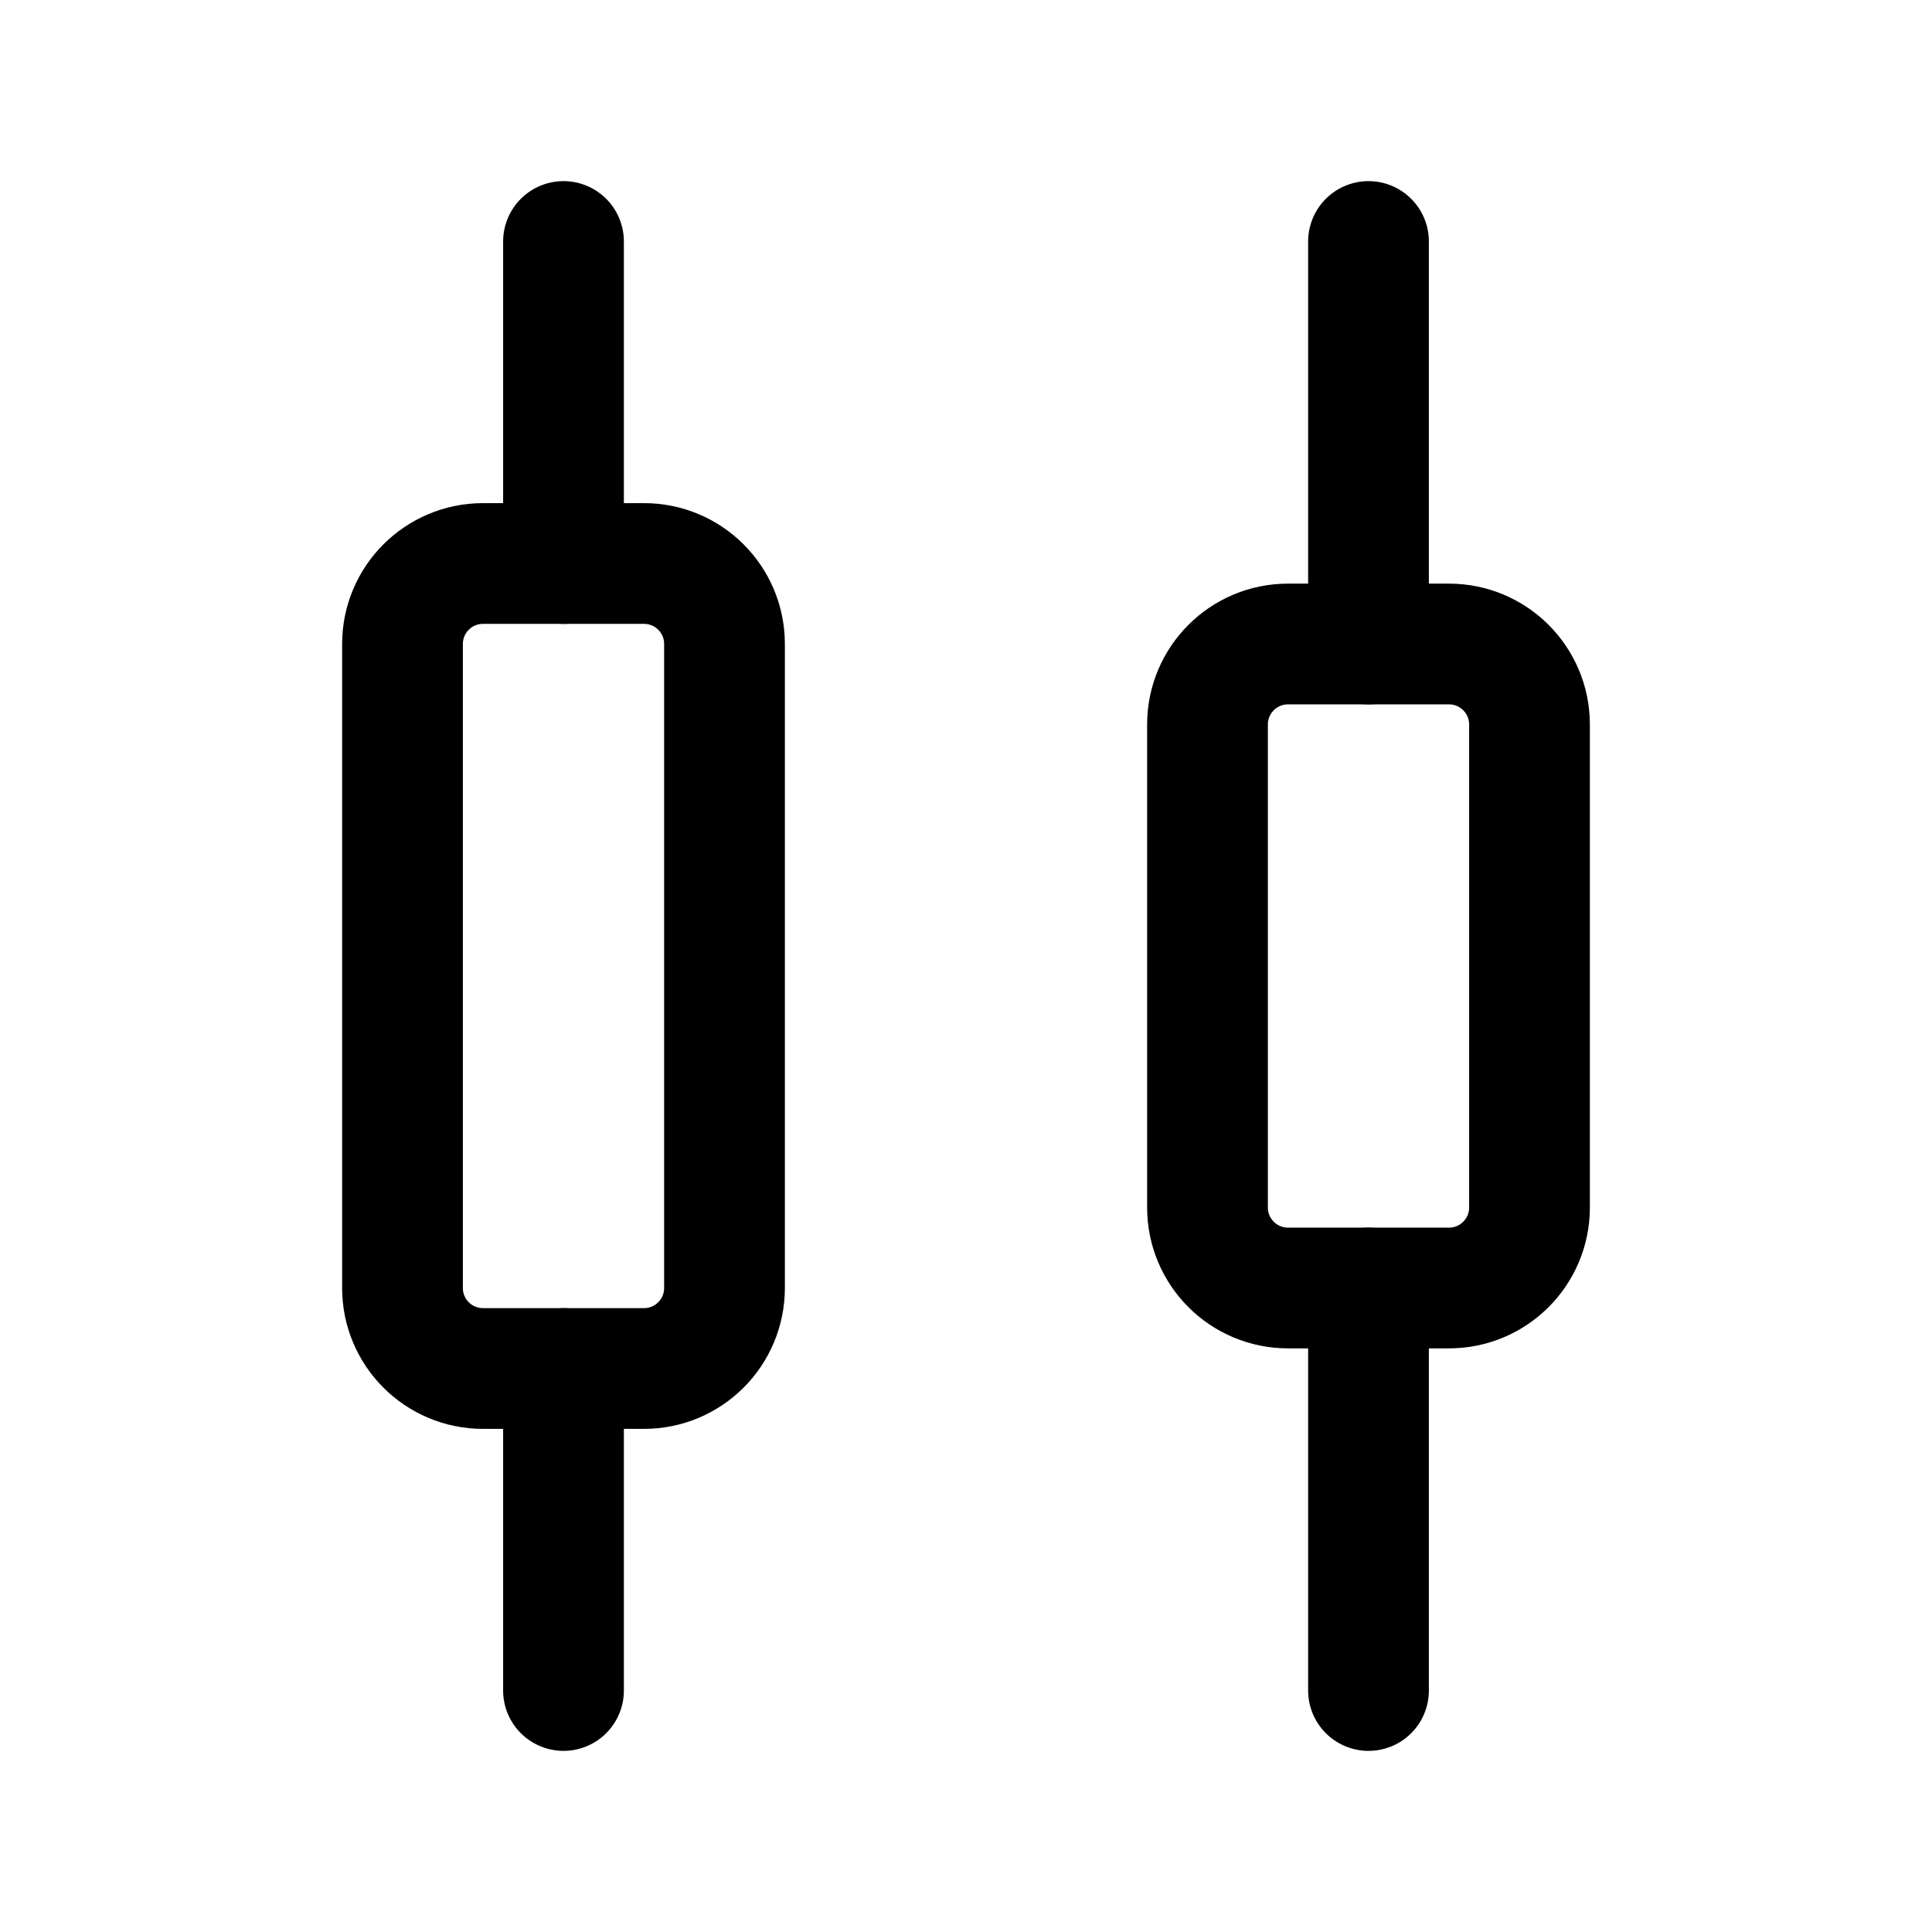
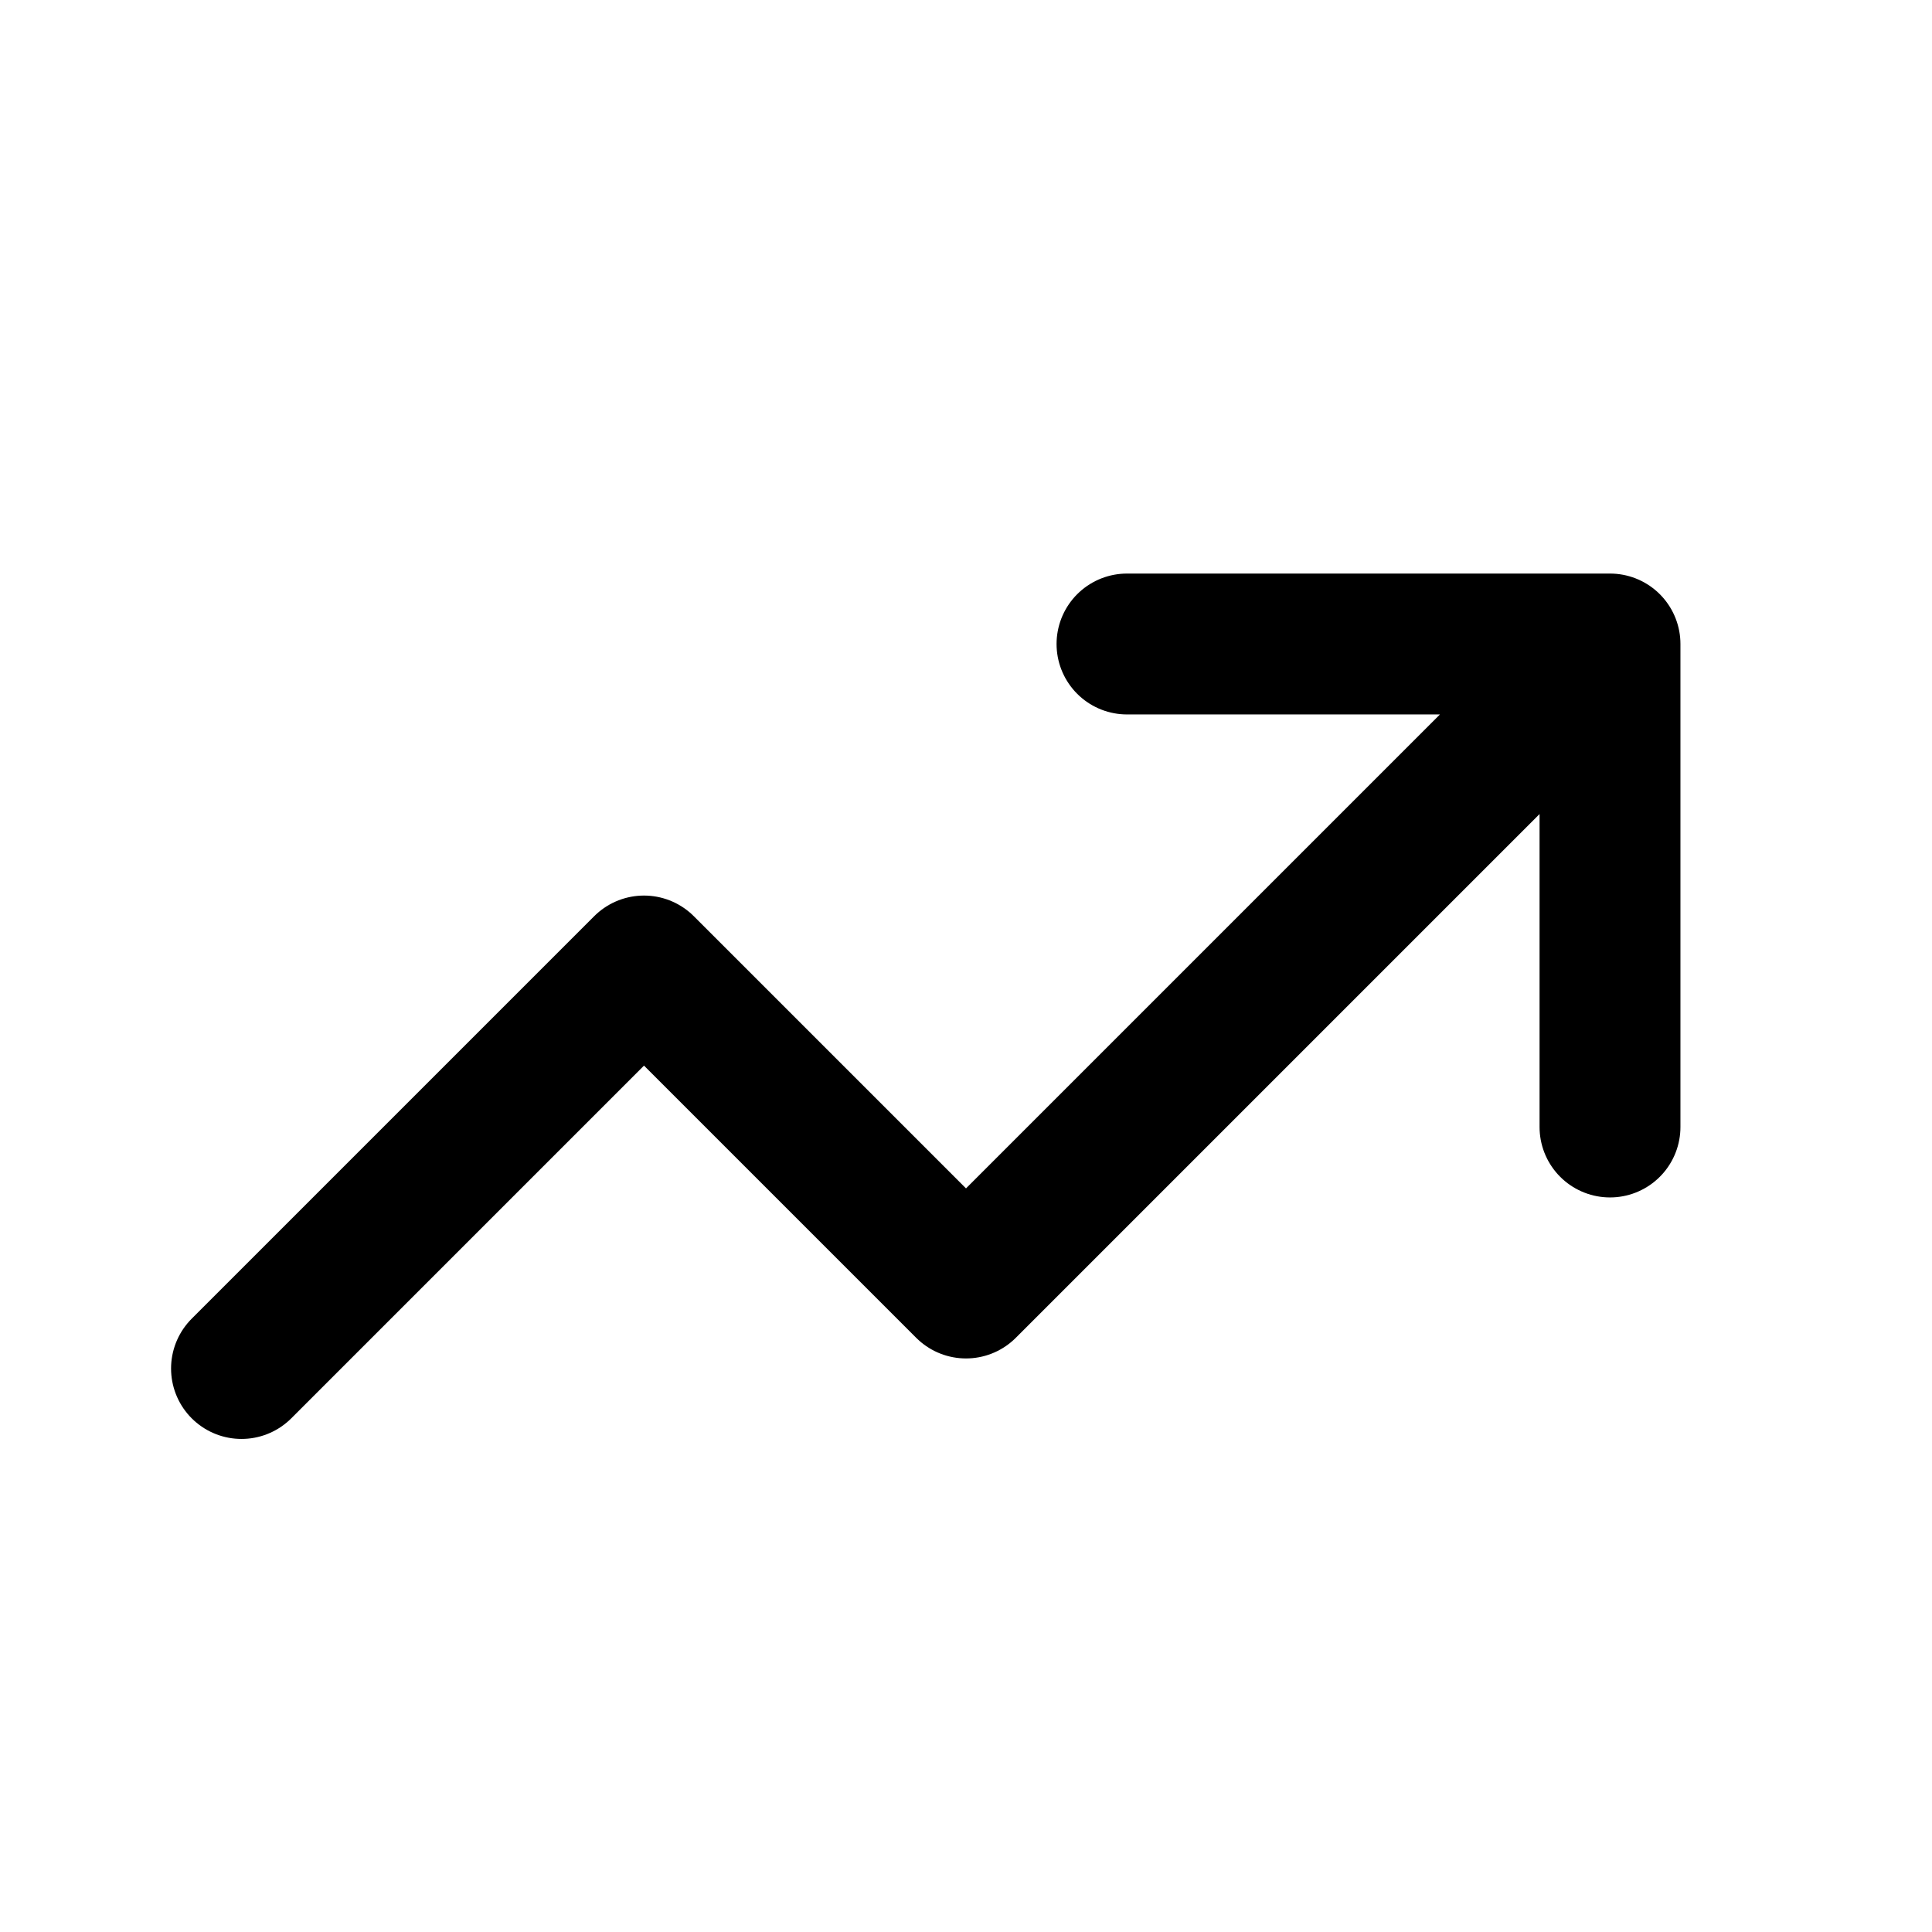
- <svg xmlns="http://www.w3.org/2000/svg" viewBox="0 0 24 24" fill="none" stroke="currentColor" stroke-width="1.5" stroke-linecap="round" stroke-linejoin="round">
-   <path d="M7 3v4" />
-   <path d="M7 17v4" />
-   <path d="M17 3v5" />
-   <path d="M17 16v5" />
-   <rect x="5" y="7" width="4" height="10" rx="1" />
-   <rect x="15" y="8" width="4" height="8" rx="1" />
+ <svg xmlns="http://www.w3.org/2000/svg" viewBox="0 0 24 24" width="16" height="16">
+   <path fill="none" stroke="currentColor" stroke-width="1.75" stroke-linecap="round" stroke-linejoin="round" d="M3 17l5-5 4 4 8-8M14 8h6v6" />
</svg>
